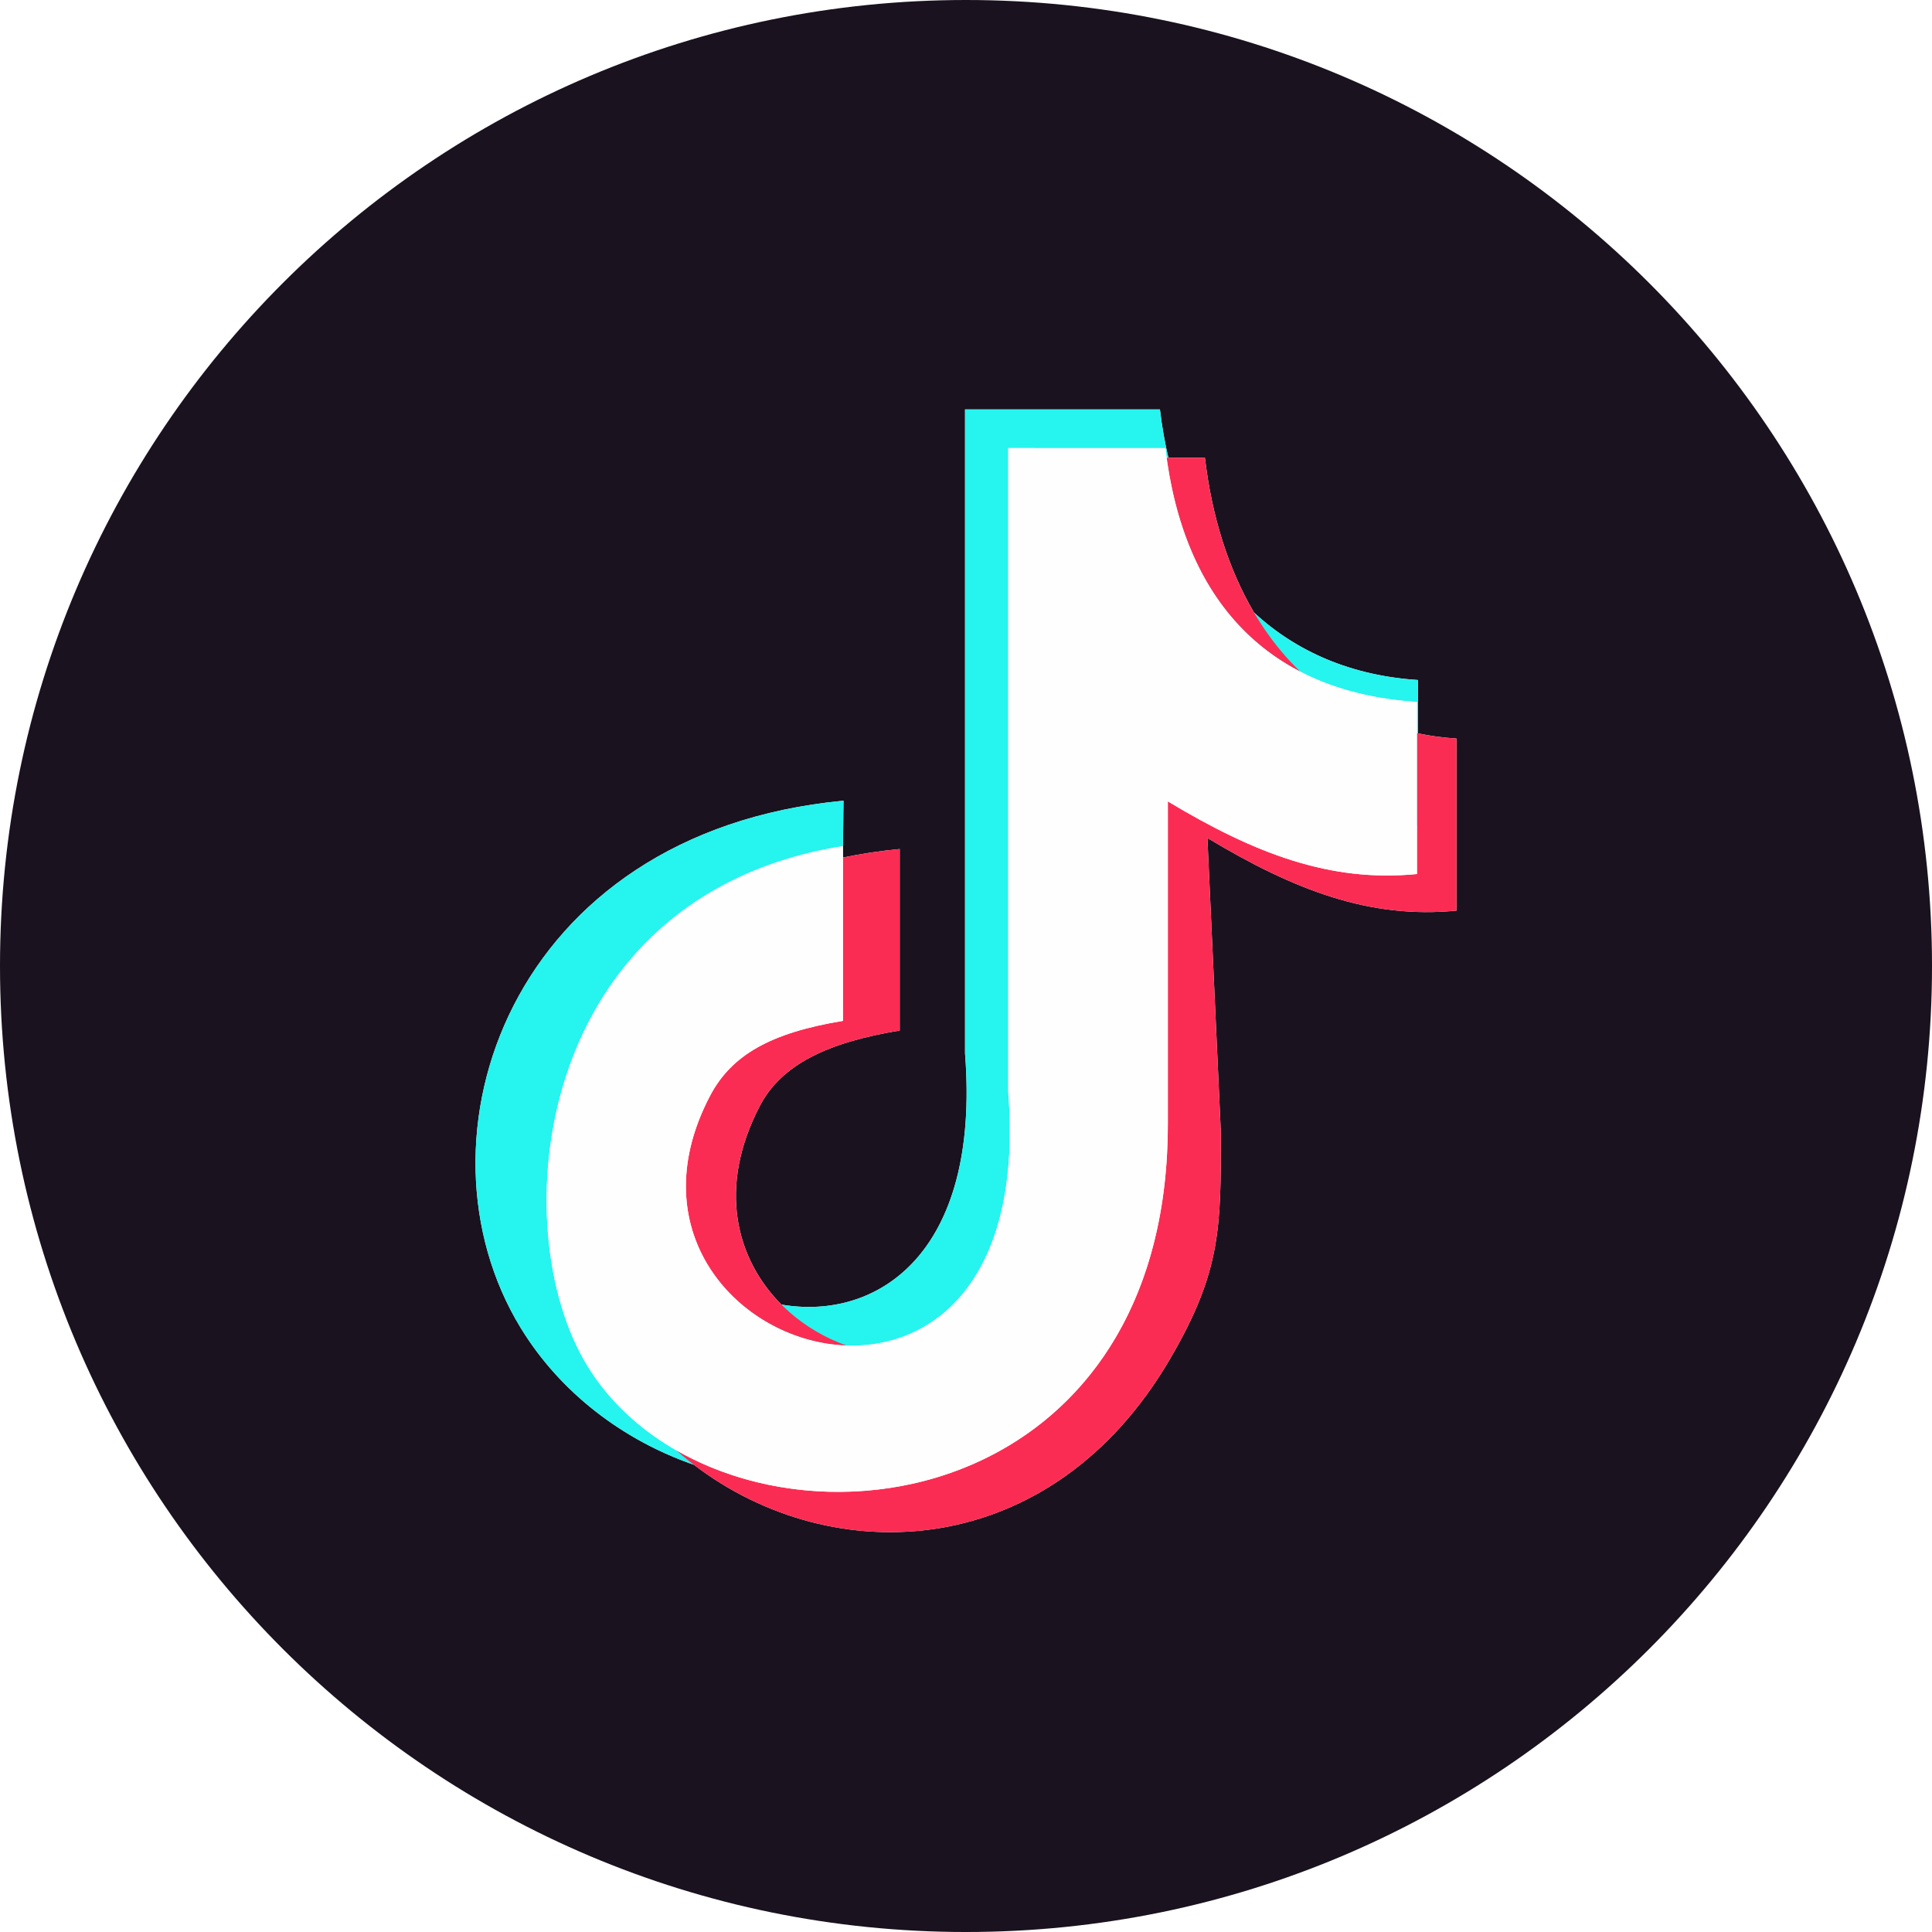
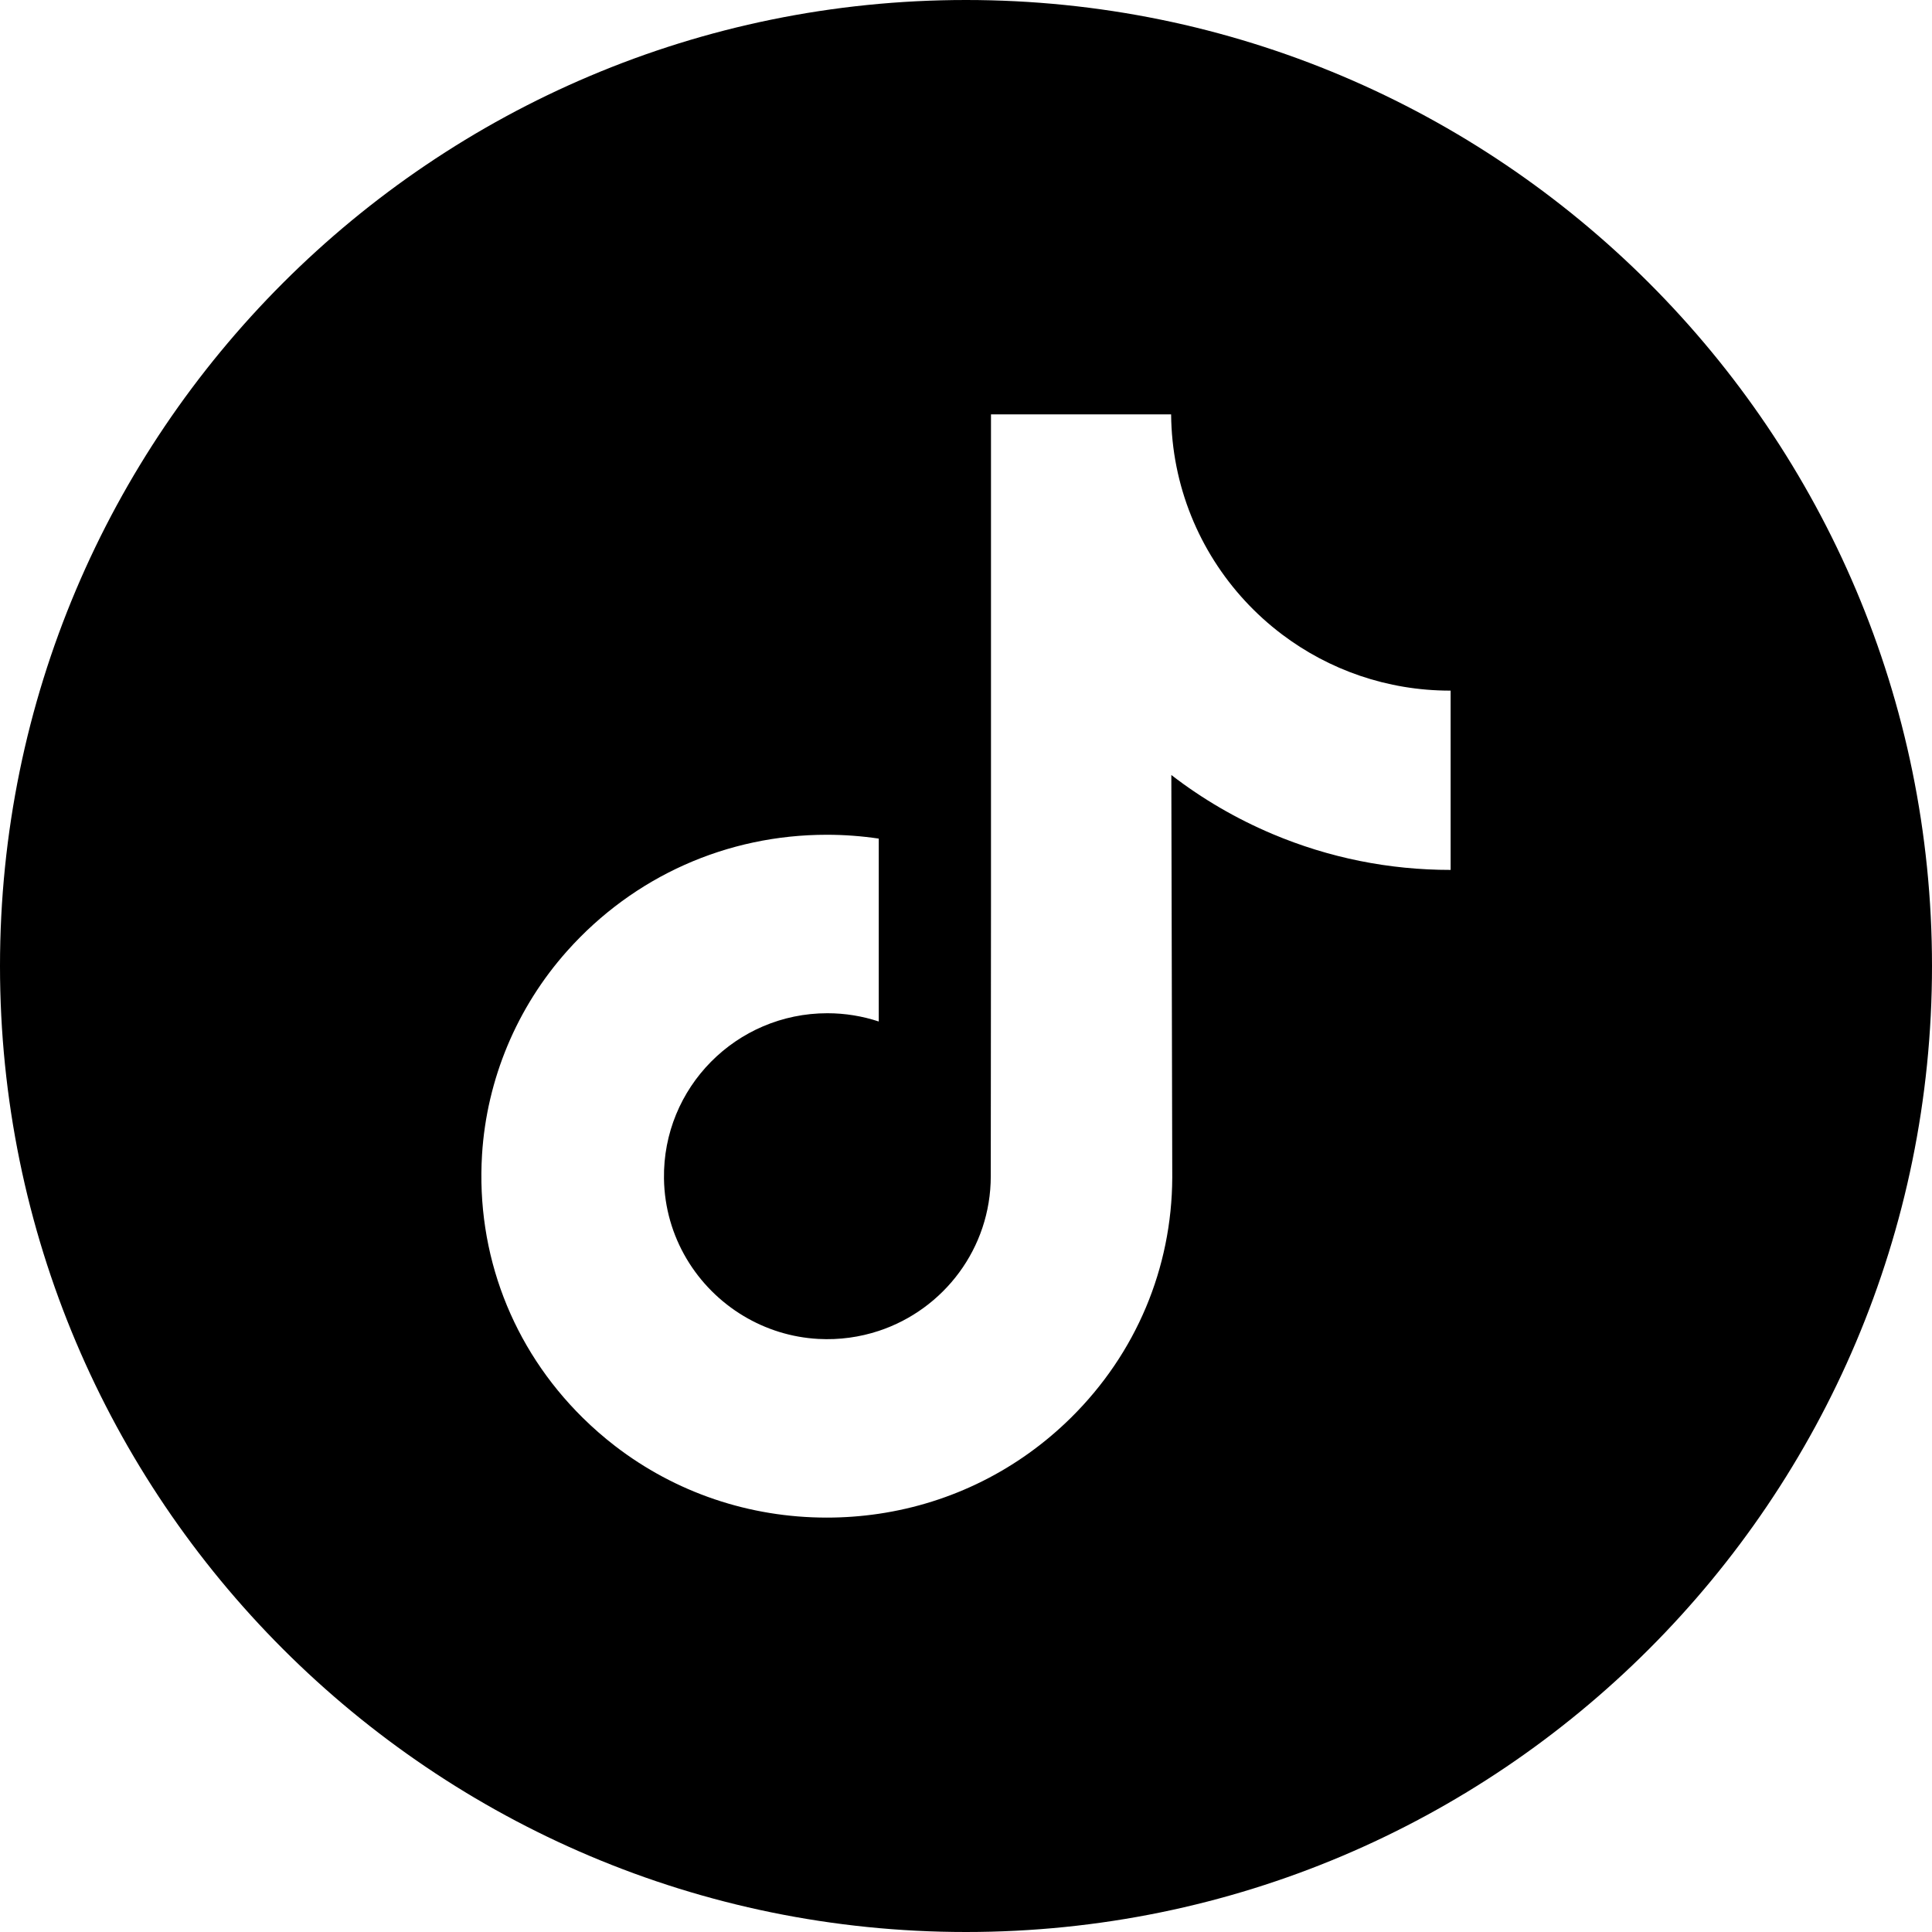
- <svg xmlns="http://www.w3.org/2000/svg" viewBox="0 0 333333 333333" shape-rendering="geometricPrecision" text-rendering="geometricPrecision" image-rendering="optimizeQuality" fill-rule="evenodd" clip-rule="evenodd">
-   <path d="M166667 0c92048 0 166667 74619 166667 166667s-74619 166667-166667 166667S0 258715 0 166667 74619 0 166667 0zm33461 70641c337 2877 825 5661 1461 8341l6304 2c1170 9991 4006 19119 8465 26697 7282 6745 16796 10904 28280 11641v9207c2131 444 4350 746 6659 894v29689c-14847 1462-27841-3426-42981-12531l2324 50846c0 16398 61 23892-8738 38976-20546 35222-58194 36676-82176 18322-12269-4256-23069-12466-29881-23611-19875-32516-1959-85512 55687-90966l-94 7835v1970c3105-646 6365-1144 9794-1468v31311c-12483 2057-20412 5890-24119 12980-7424 14197-4049 26526 3716 34309 16276 2796 34400-8481 31672-43351V70640h33628z" fill="#1a121f" />
-   <path d="M200127 70641c3093 26406 18915 45038 44509 46681v25046l-165 15v-21275c-25595-1642-40311-17390-43404-43796l-27114-1v111094c3912 50004-35050 51490-49954 32531 17482 10933 45867 3826 42500-39202V70640h33628zm-72854 184164c-15319-3153-29249-12306-37430-25689-19875-32516-1959-85512 55687-90966l-94 7835c-53443 8512-58809 65920-44009 89801 5707 9209 15076 15686 25846 19019z" fill="#26f4ee" />
-   <path d="M207892 78984c1761 15036 7293 28119 16454 36903-12866-6655-20630-19315-23062-36905l6609 2zm36580 47511c2181 463 4456 777 6824 929v29689c-14847 1462-27841-3426-42981-12531l2324 50846c0 16398 61 23892-8738 38976-21443 36760-61517 36743-85239 15810 30930 17765 84927 3857 84828-56453v-55495c15141 9105 28134 13993 42981 12530v-24302zm-99035 21460c3105-646 6365-1144 9794-1468v31311c-12483 2057-20412 5890-24119 12980-10441 19964 474 36238 14923 41365-18075-649-36010-19214-23555-43031 3707-7089 10474-10923 22957-12980v-28176z" fill="#fb2c53" />
-   <path d="M201068 77312c3093 26406 17809 42154 43404 43796v29689c-14847 1462-27841-3425-42981-12530v55495c119 72433-77801 77944-100063 42024-14800-23881-9435-81289 44009-89801v30146c-12483 2057-19250 5891-22957 12980-22909 43808 56997 69872 51475-706V77311l27114 1z" fill="#fefefe" />
+ <svg xmlns="http://www.w3.org/2000/svg" id="Capa_1" enable-background="new 0 0 512 512" height="512" viewBox="0 0 512 512" width="512">
+   <path d="m256 0c-141.363 0-256 114.637-256 256s114.637 256 256 256 256-114.637 256-256-114.637-256-256-256zm128.43 195.873v34.663c-16.345.006-32.226-3.197-47.204-9.516-9.631-4.066-18.604-9.305-26.811-15.636l.246 106.693c-.103 24.025-9.608 46.598-26.811 63.601-14 13.84-31.74 22.641-50.968 25.49-4.518.669-9.116 1.012-13.766 1.012-20.583 0-40.124-6.668-56.109-18.97-3.008-2.316-5.885-4.827-8.624-7.532-18.644-18.427-28.258-43.401-26.639-69.674 1.235-19.999 9.242-39.072 22.59-54.021 17.66-19.782 42.366-30.762 68.782-30.762 4.65 0 9.248.349 13.766 1.018v12.816 35.652c-4.284-1.413-8.859-2.19-13.623-2.19-24.134 0-43.659 19.69-43.298 43.842.229 15.453 8.67 28.961 21.12 36.407 5.851 3.5 12.582 5.668 19.765 6.062 5.628.309 11.032-.475 16.036-2.127 17.243-5.696 29.682-21.892 29.682-40.994l.057-71.447v-130.44h47.736c.046 4.73.526 9.345 1.418 13.817 3.603 18.101 13.806 33.805 28.006 44.511 12.382 9.339 27.8 14.875 44.511 14.875.011 0 .149 0 .137-.011v12.861z" />
</svg>
